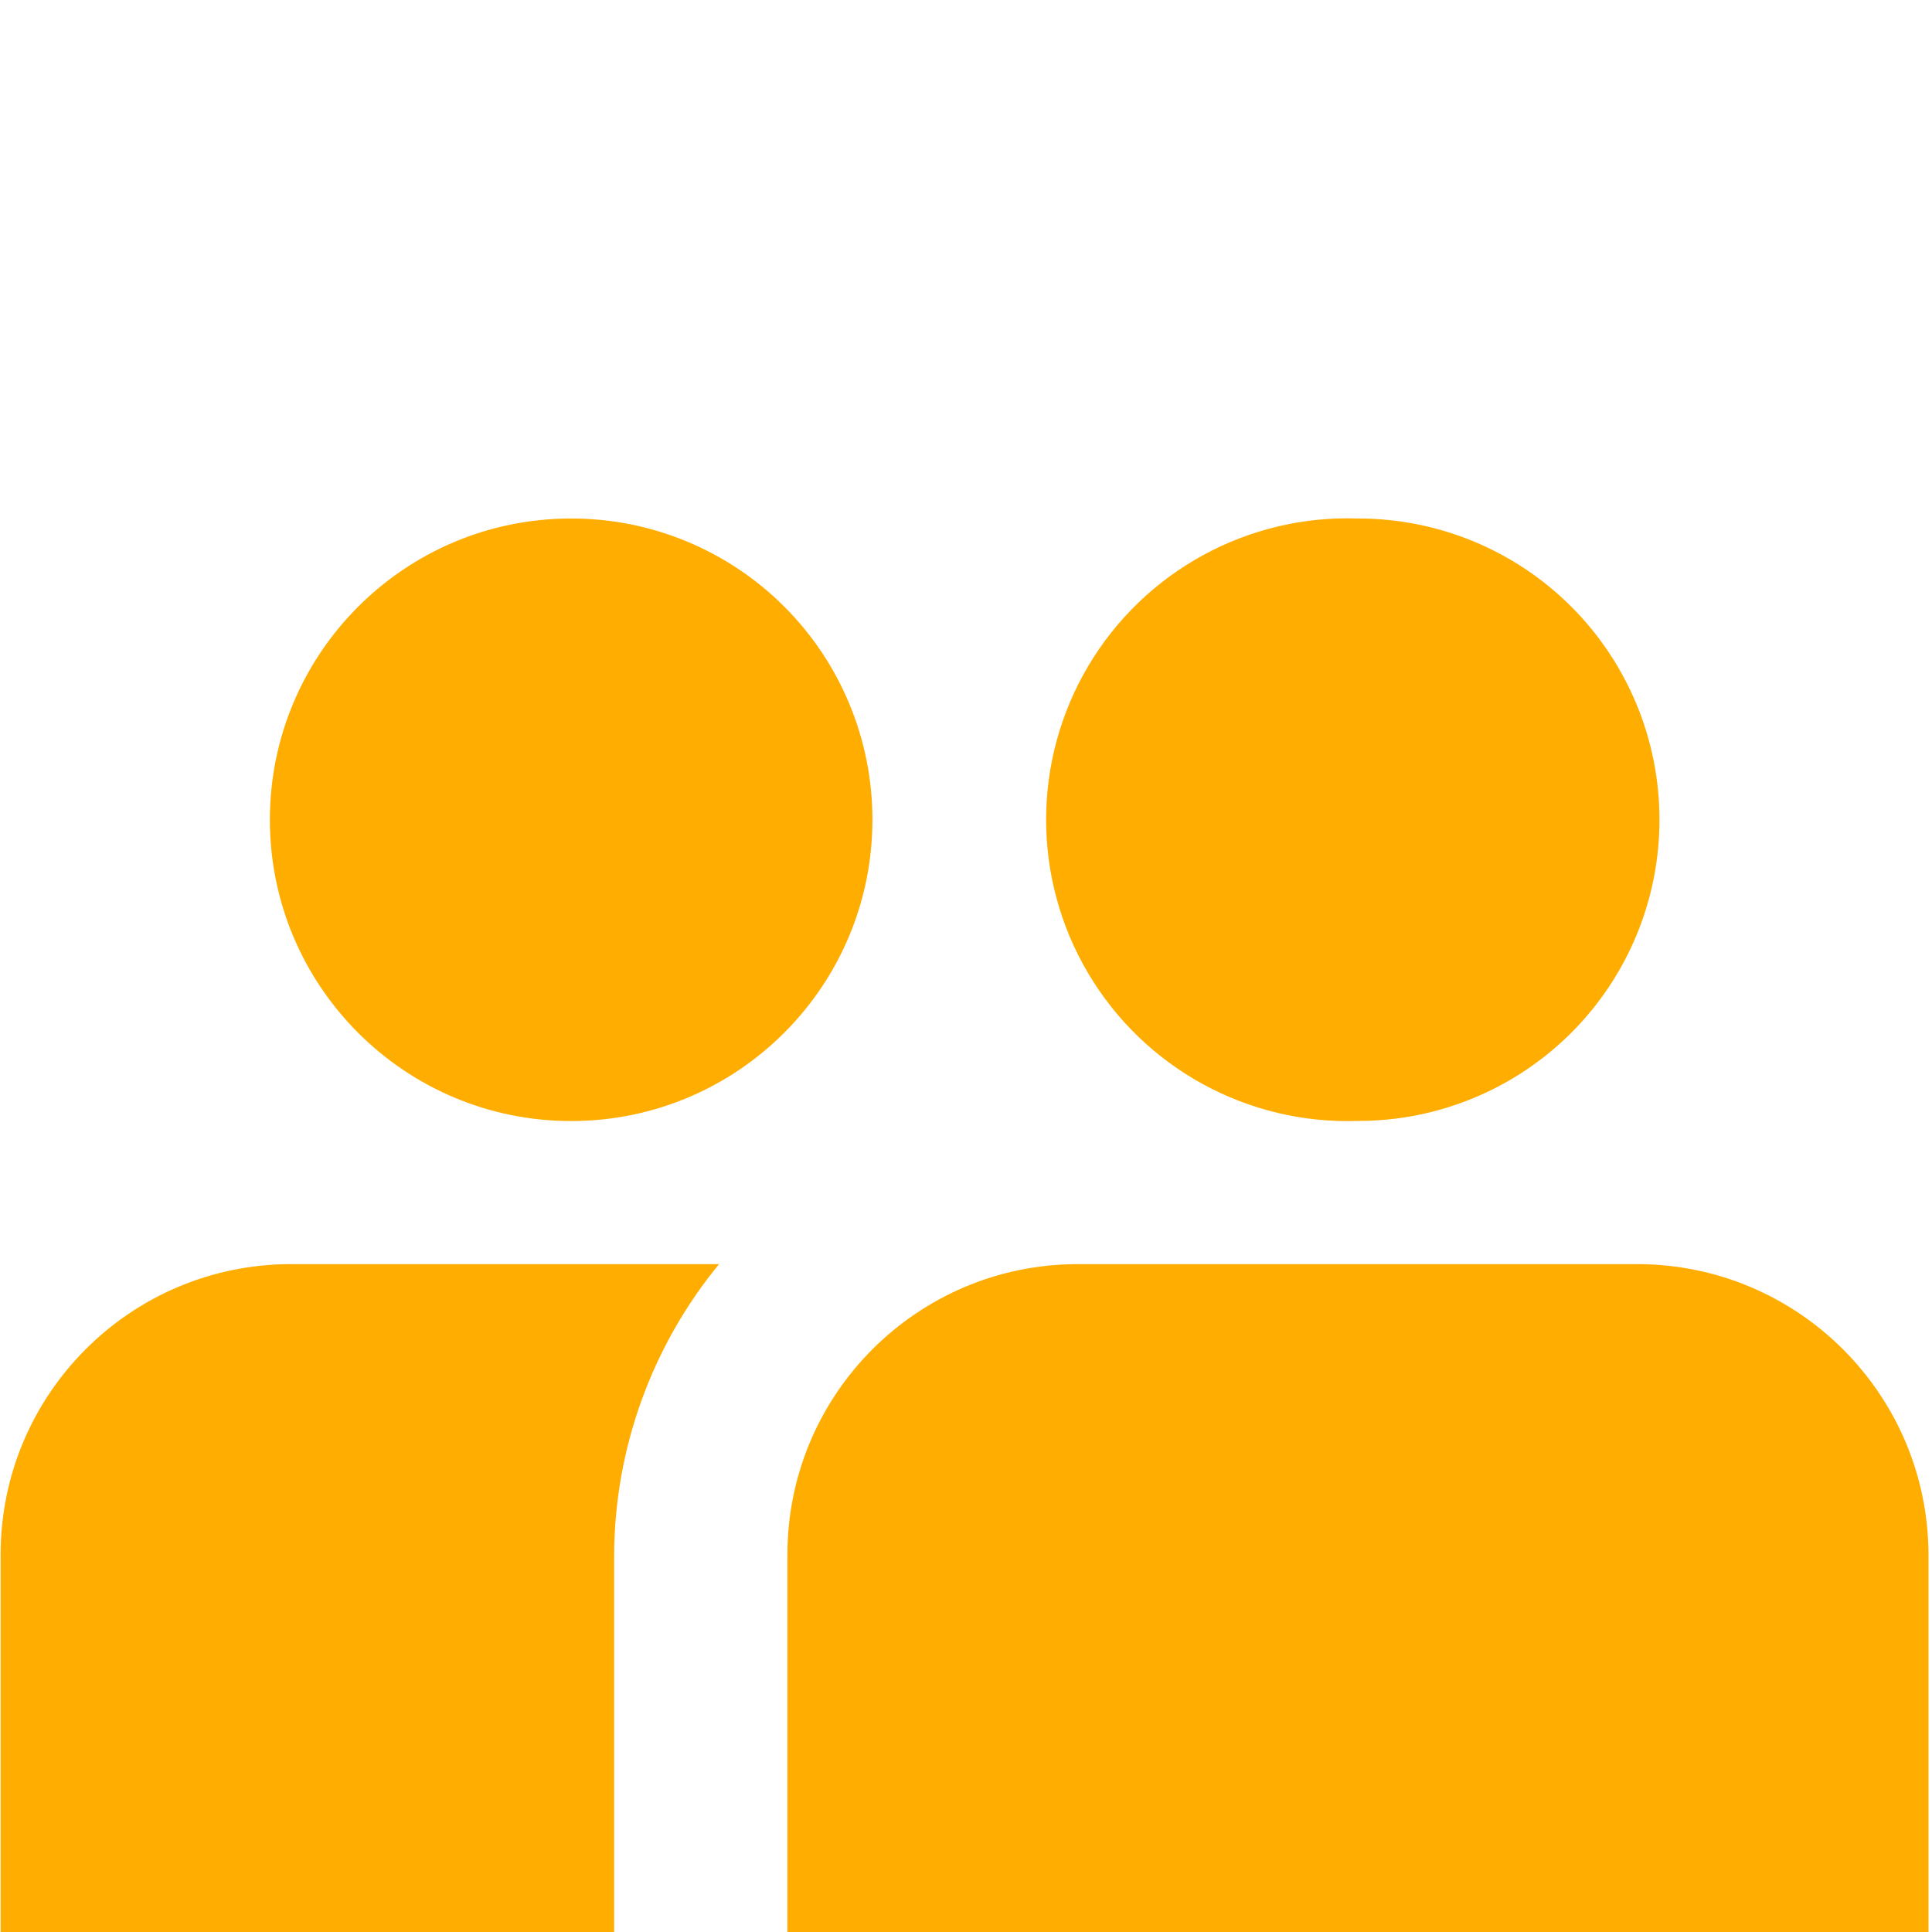
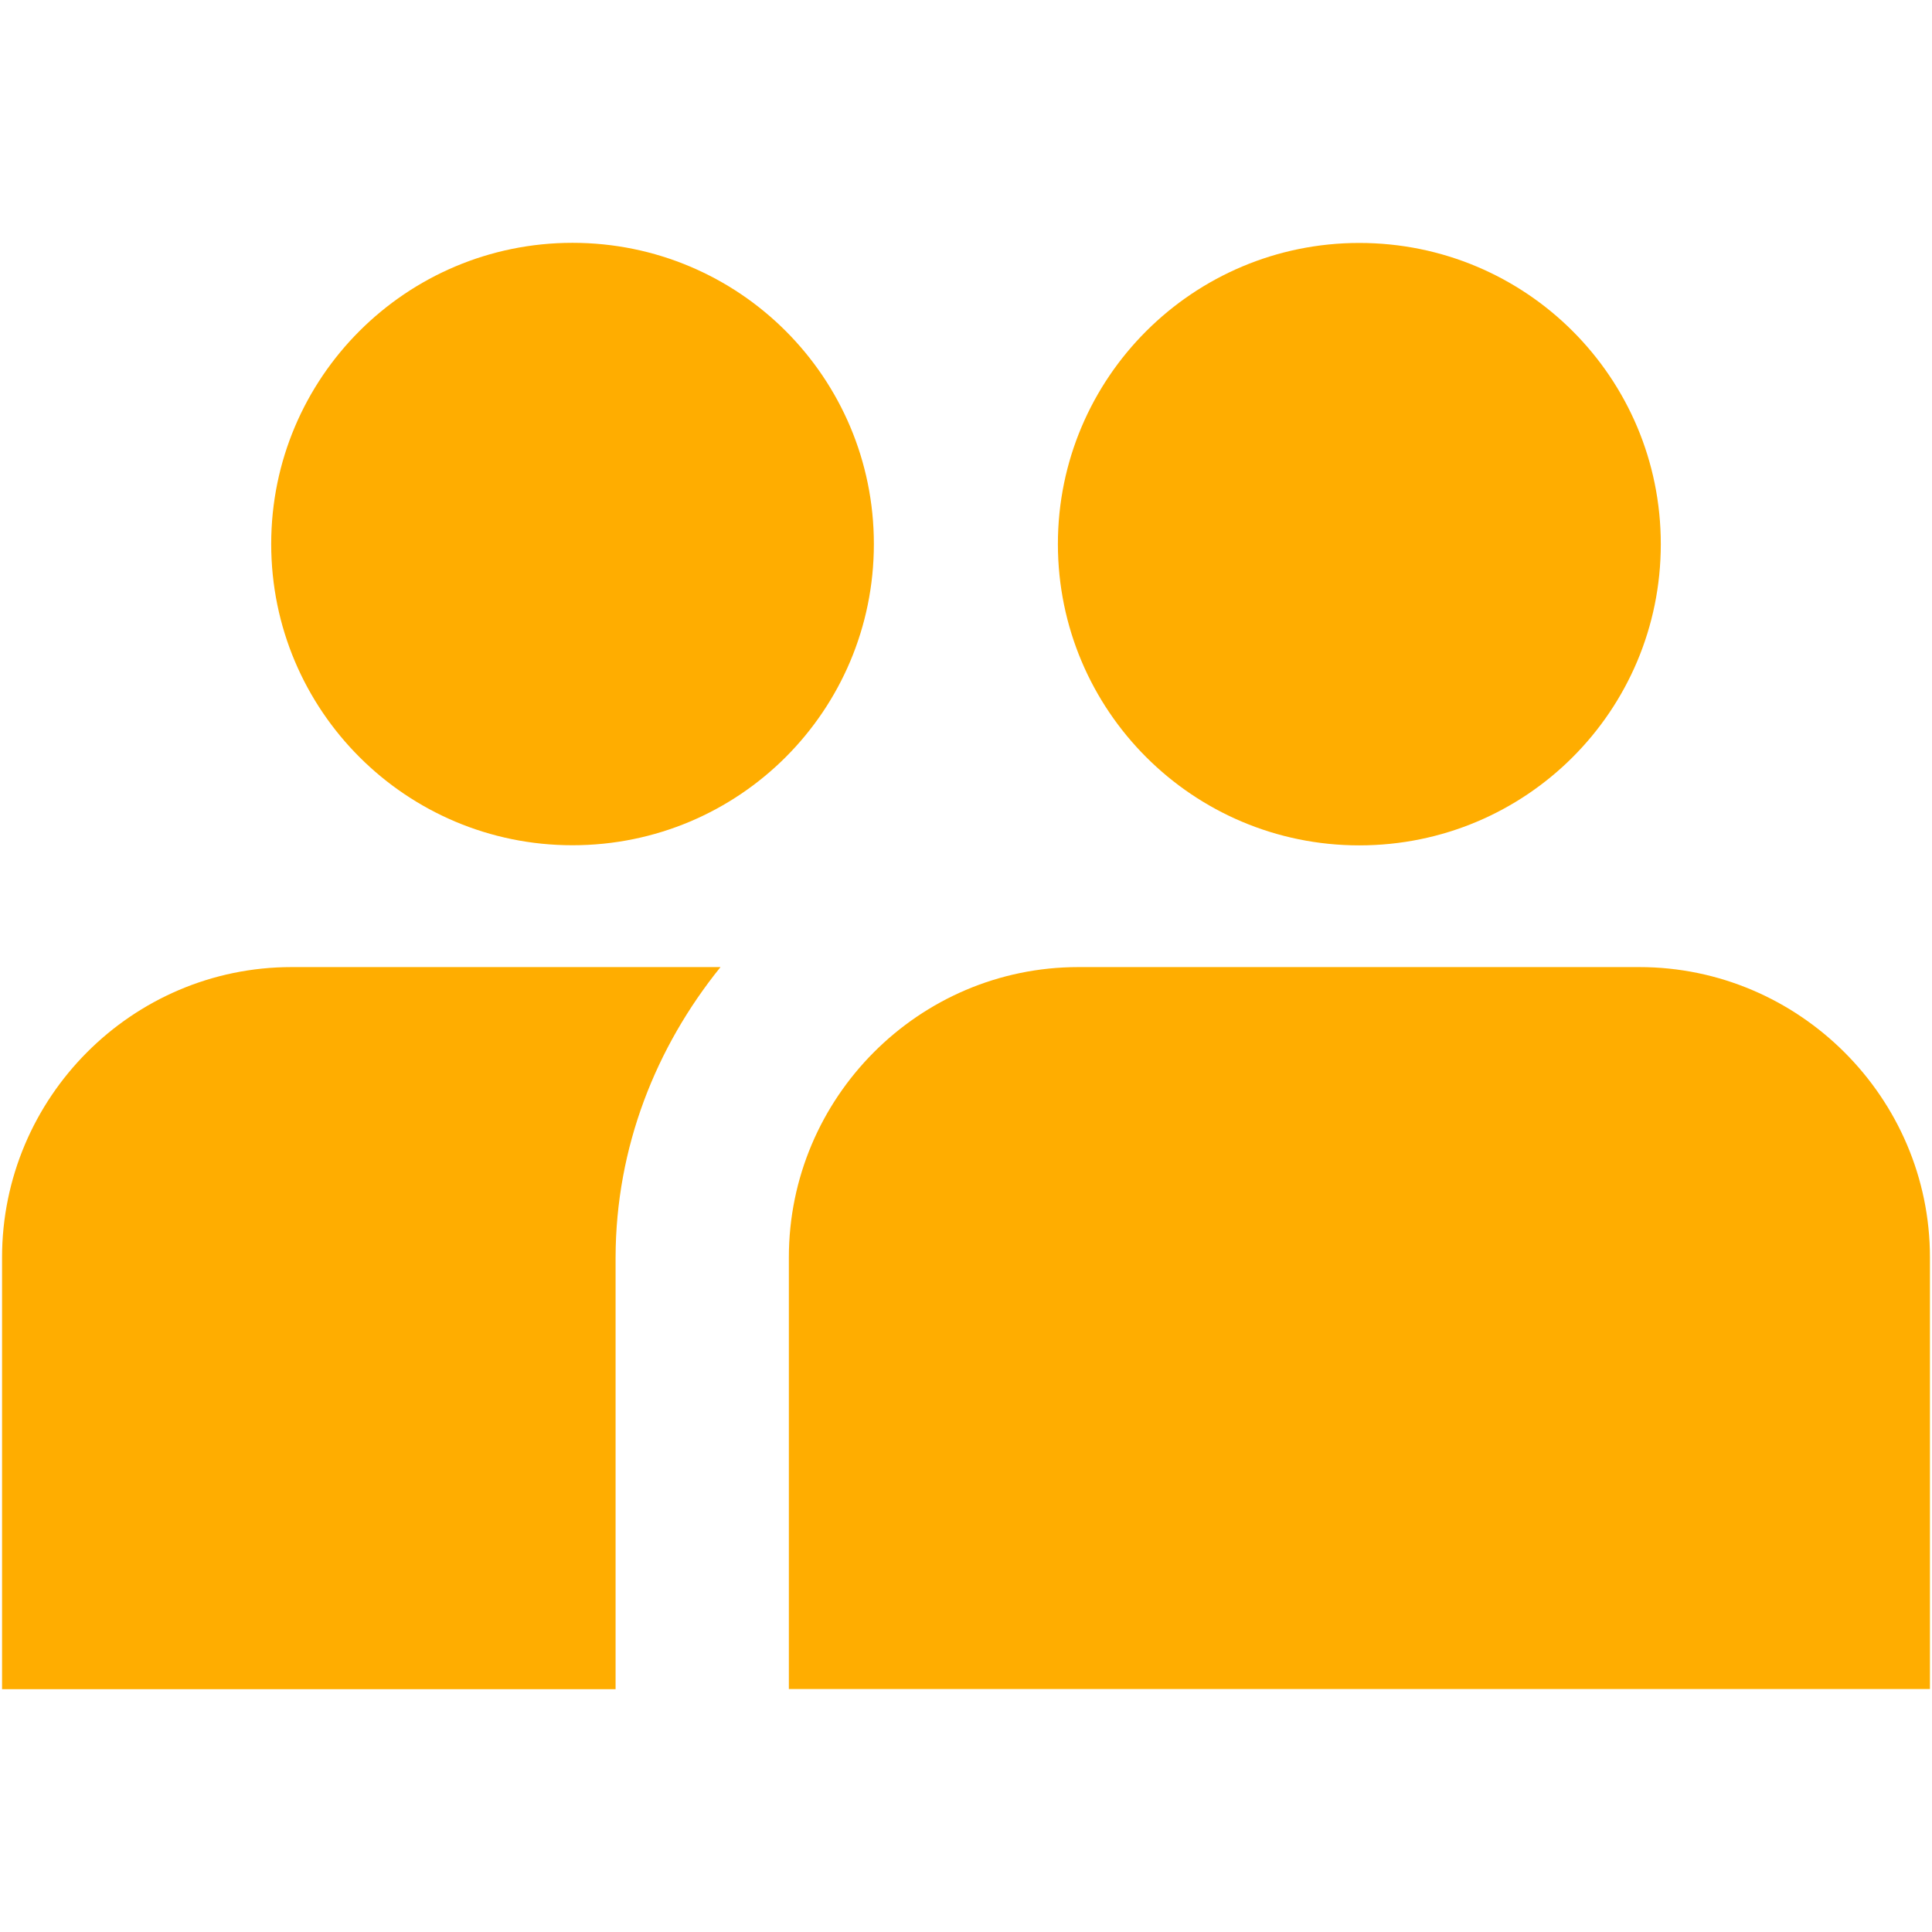
- <svg xmlns="http://www.w3.org/2000/svg" width="16" height="16" viewBox="0 0 16 16" shape-rendering="geometricPrecision" fill="#ffad00">
-   <path d="M11.246 9.283a2.493 2.493 0 0 0 2.497-2.495 2.493 2.493 0 0 0-2.497-2.494 2.496 2.496 0 1 0 0 4.989zM.005 12.873V16h5.081v-3.128a3.819 3.819 0 0 1 .869-2.403H2.403a2.406 2.406 0 0 0-2.398 2.404zm13.559-2.404H8.919a2.406 2.406 0 0 0-2.398 2.404V16h9.45v-3.127a2.413 2.413 0 0 0-2.407-2.404zM4.729 4.294a2.495 2.495 0 1 0 2.496 2.494 2.492 2.492 0 0 0-2.496-2.494z" />
+ <svg xmlns="http://www.w3.org/2000/svg" width="16px" height="16px" viewBox="0 0 16 16" shape-rendering="geometricPrecision" fill="#ffad00">
+   <path d="M11.257,7.001c1.382,0,2.497-1.115,2.497-2.495c0-1.378-1.114-2.494-2.497-2.494c-1.377,0-2.496,1.116-2.496,2.494 C8.762,5.886,9.88,7.001,11.257,7.001z M0.017,10.414v3.575h5.081v-3.576C5.1,9.499,5.433,8.67,5.967,8.009H2.415 C1.092,8.009,0.017,9.091,0.017,10.414z M13.576,8.009H8.931c-1.323,0-2.398,1.082-2.398,2.404v3.575h9.45v-3.575 C15.983,9.091,14.899,8.009,13.576,8.009z M4.741,2.011c-1.377,0-2.495,1.116-2.495,2.494c0,1.38,1.118,2.495,2.495,2.495 c1.381,0,2.496-1.115,2.496-2.495C7.237,3.128,6.123,2.011,4.741,2.011z" />
</svg>
